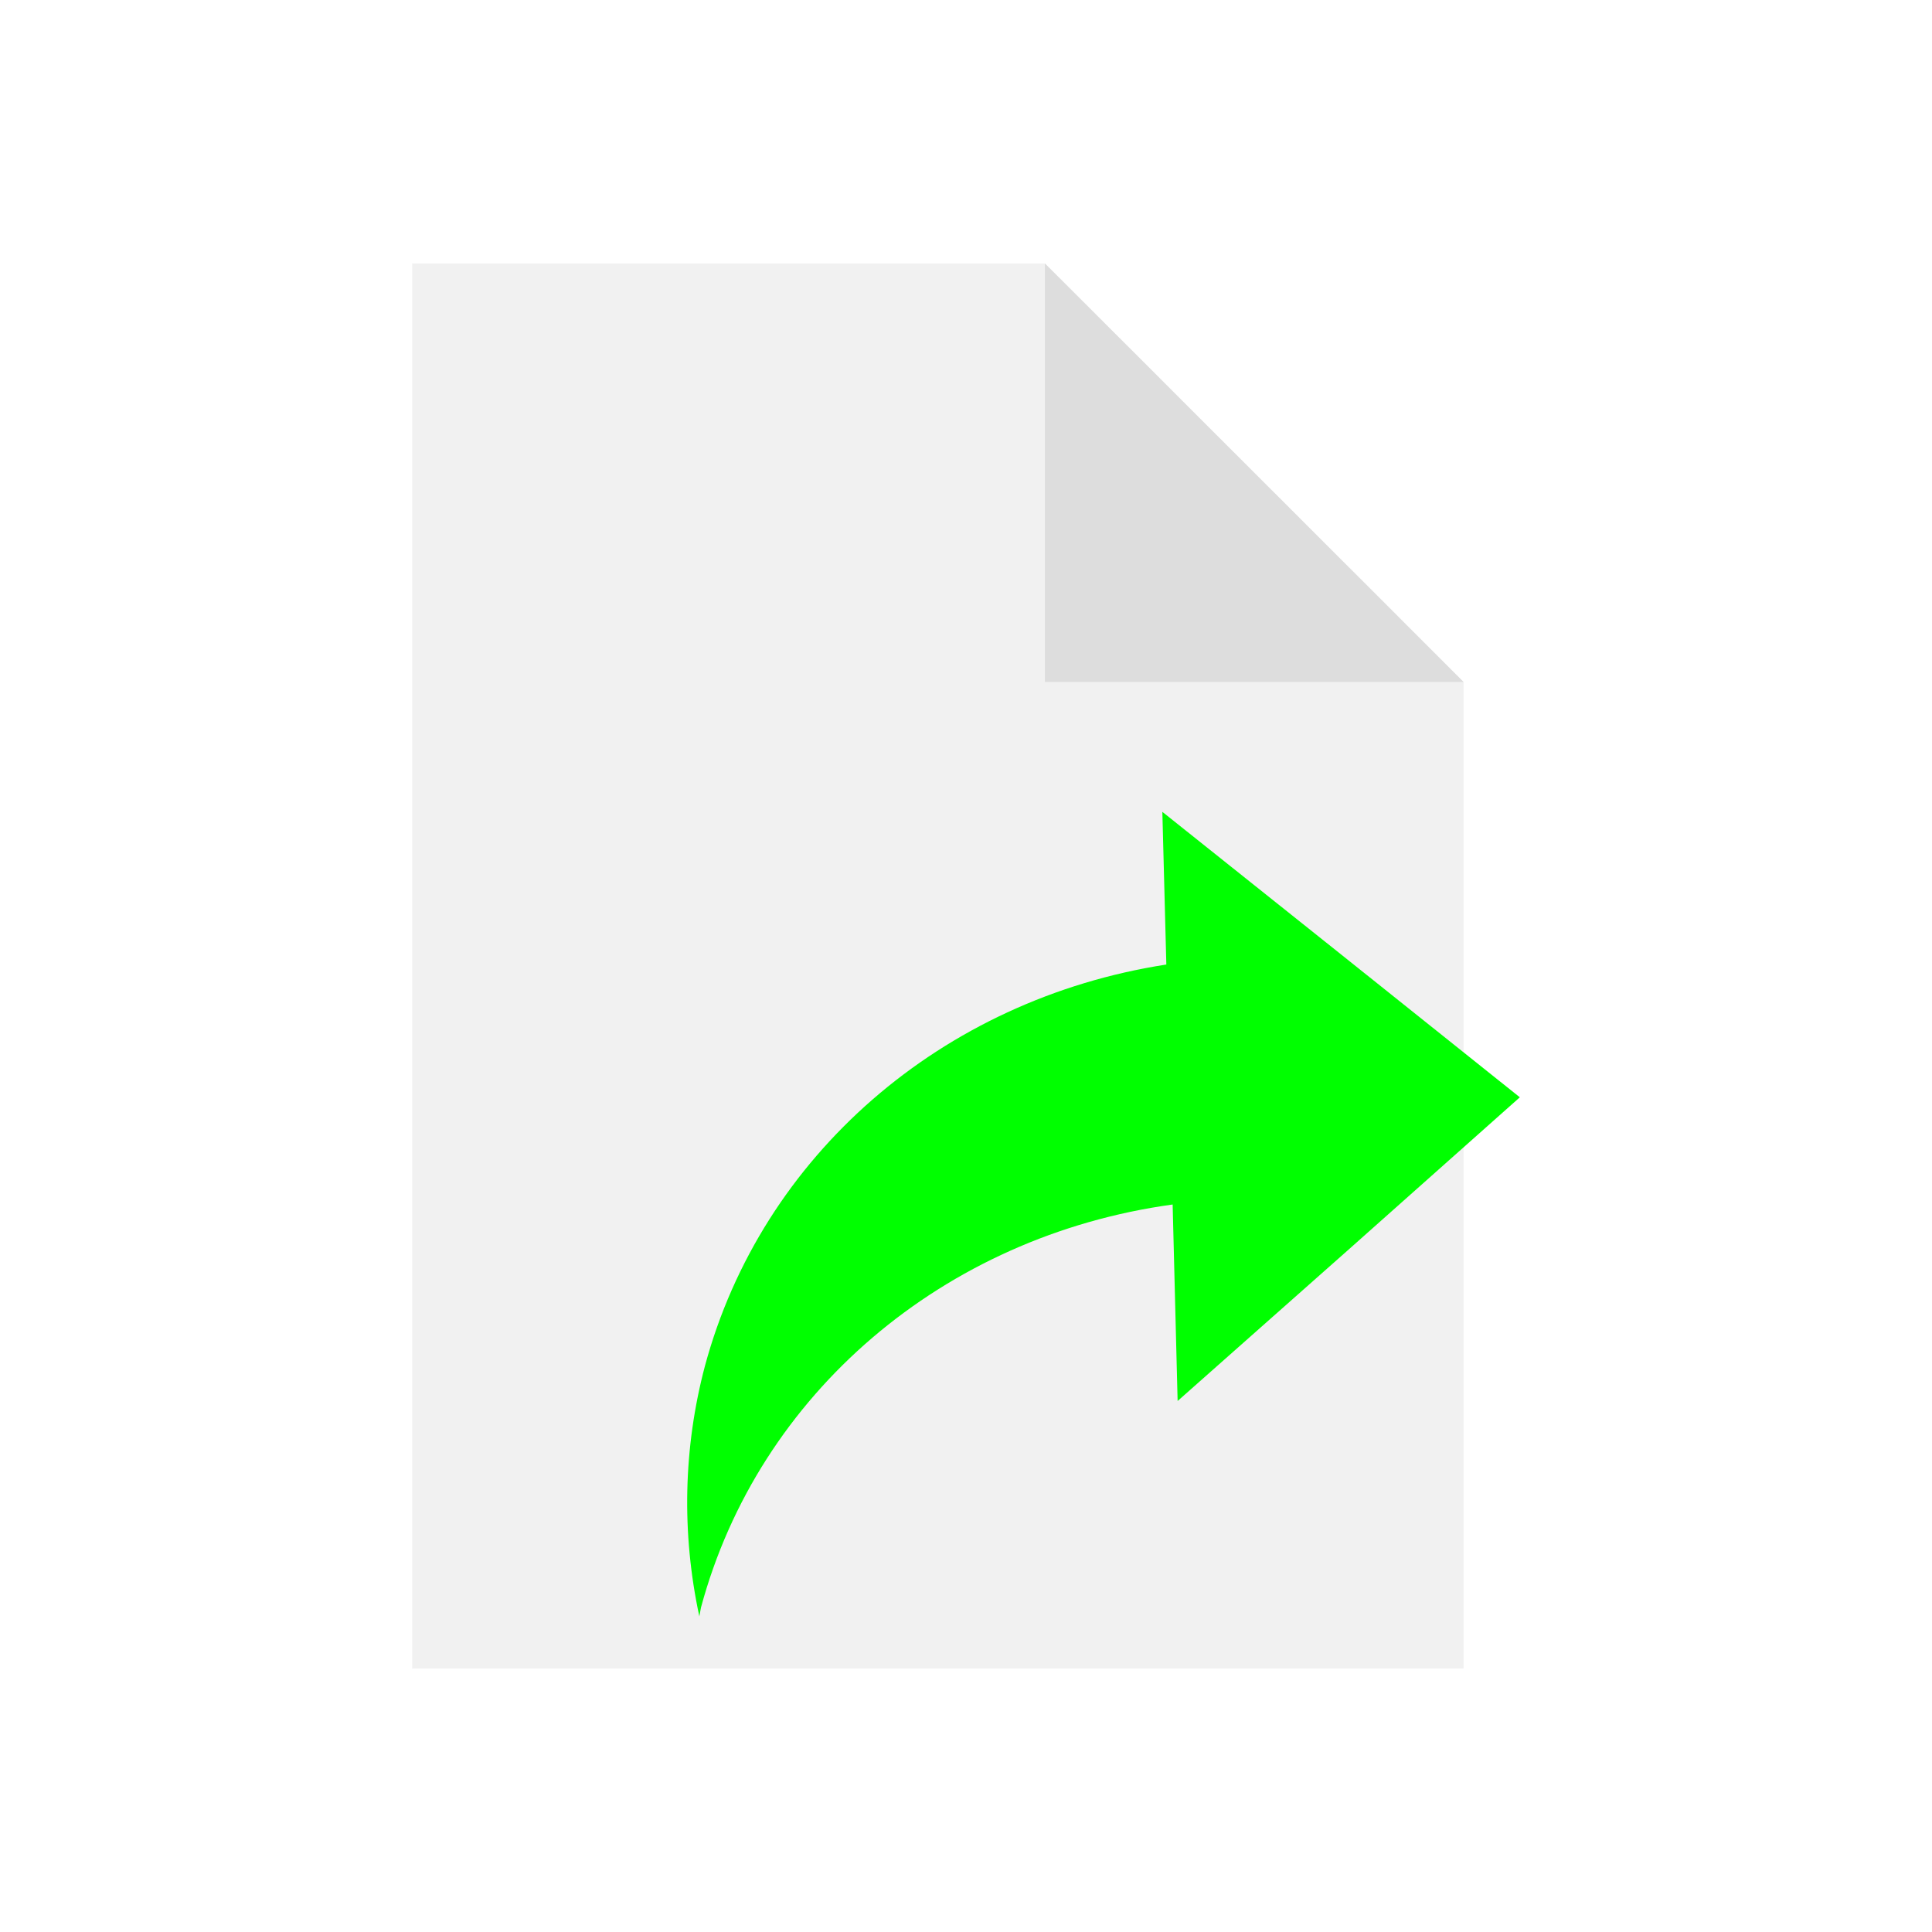
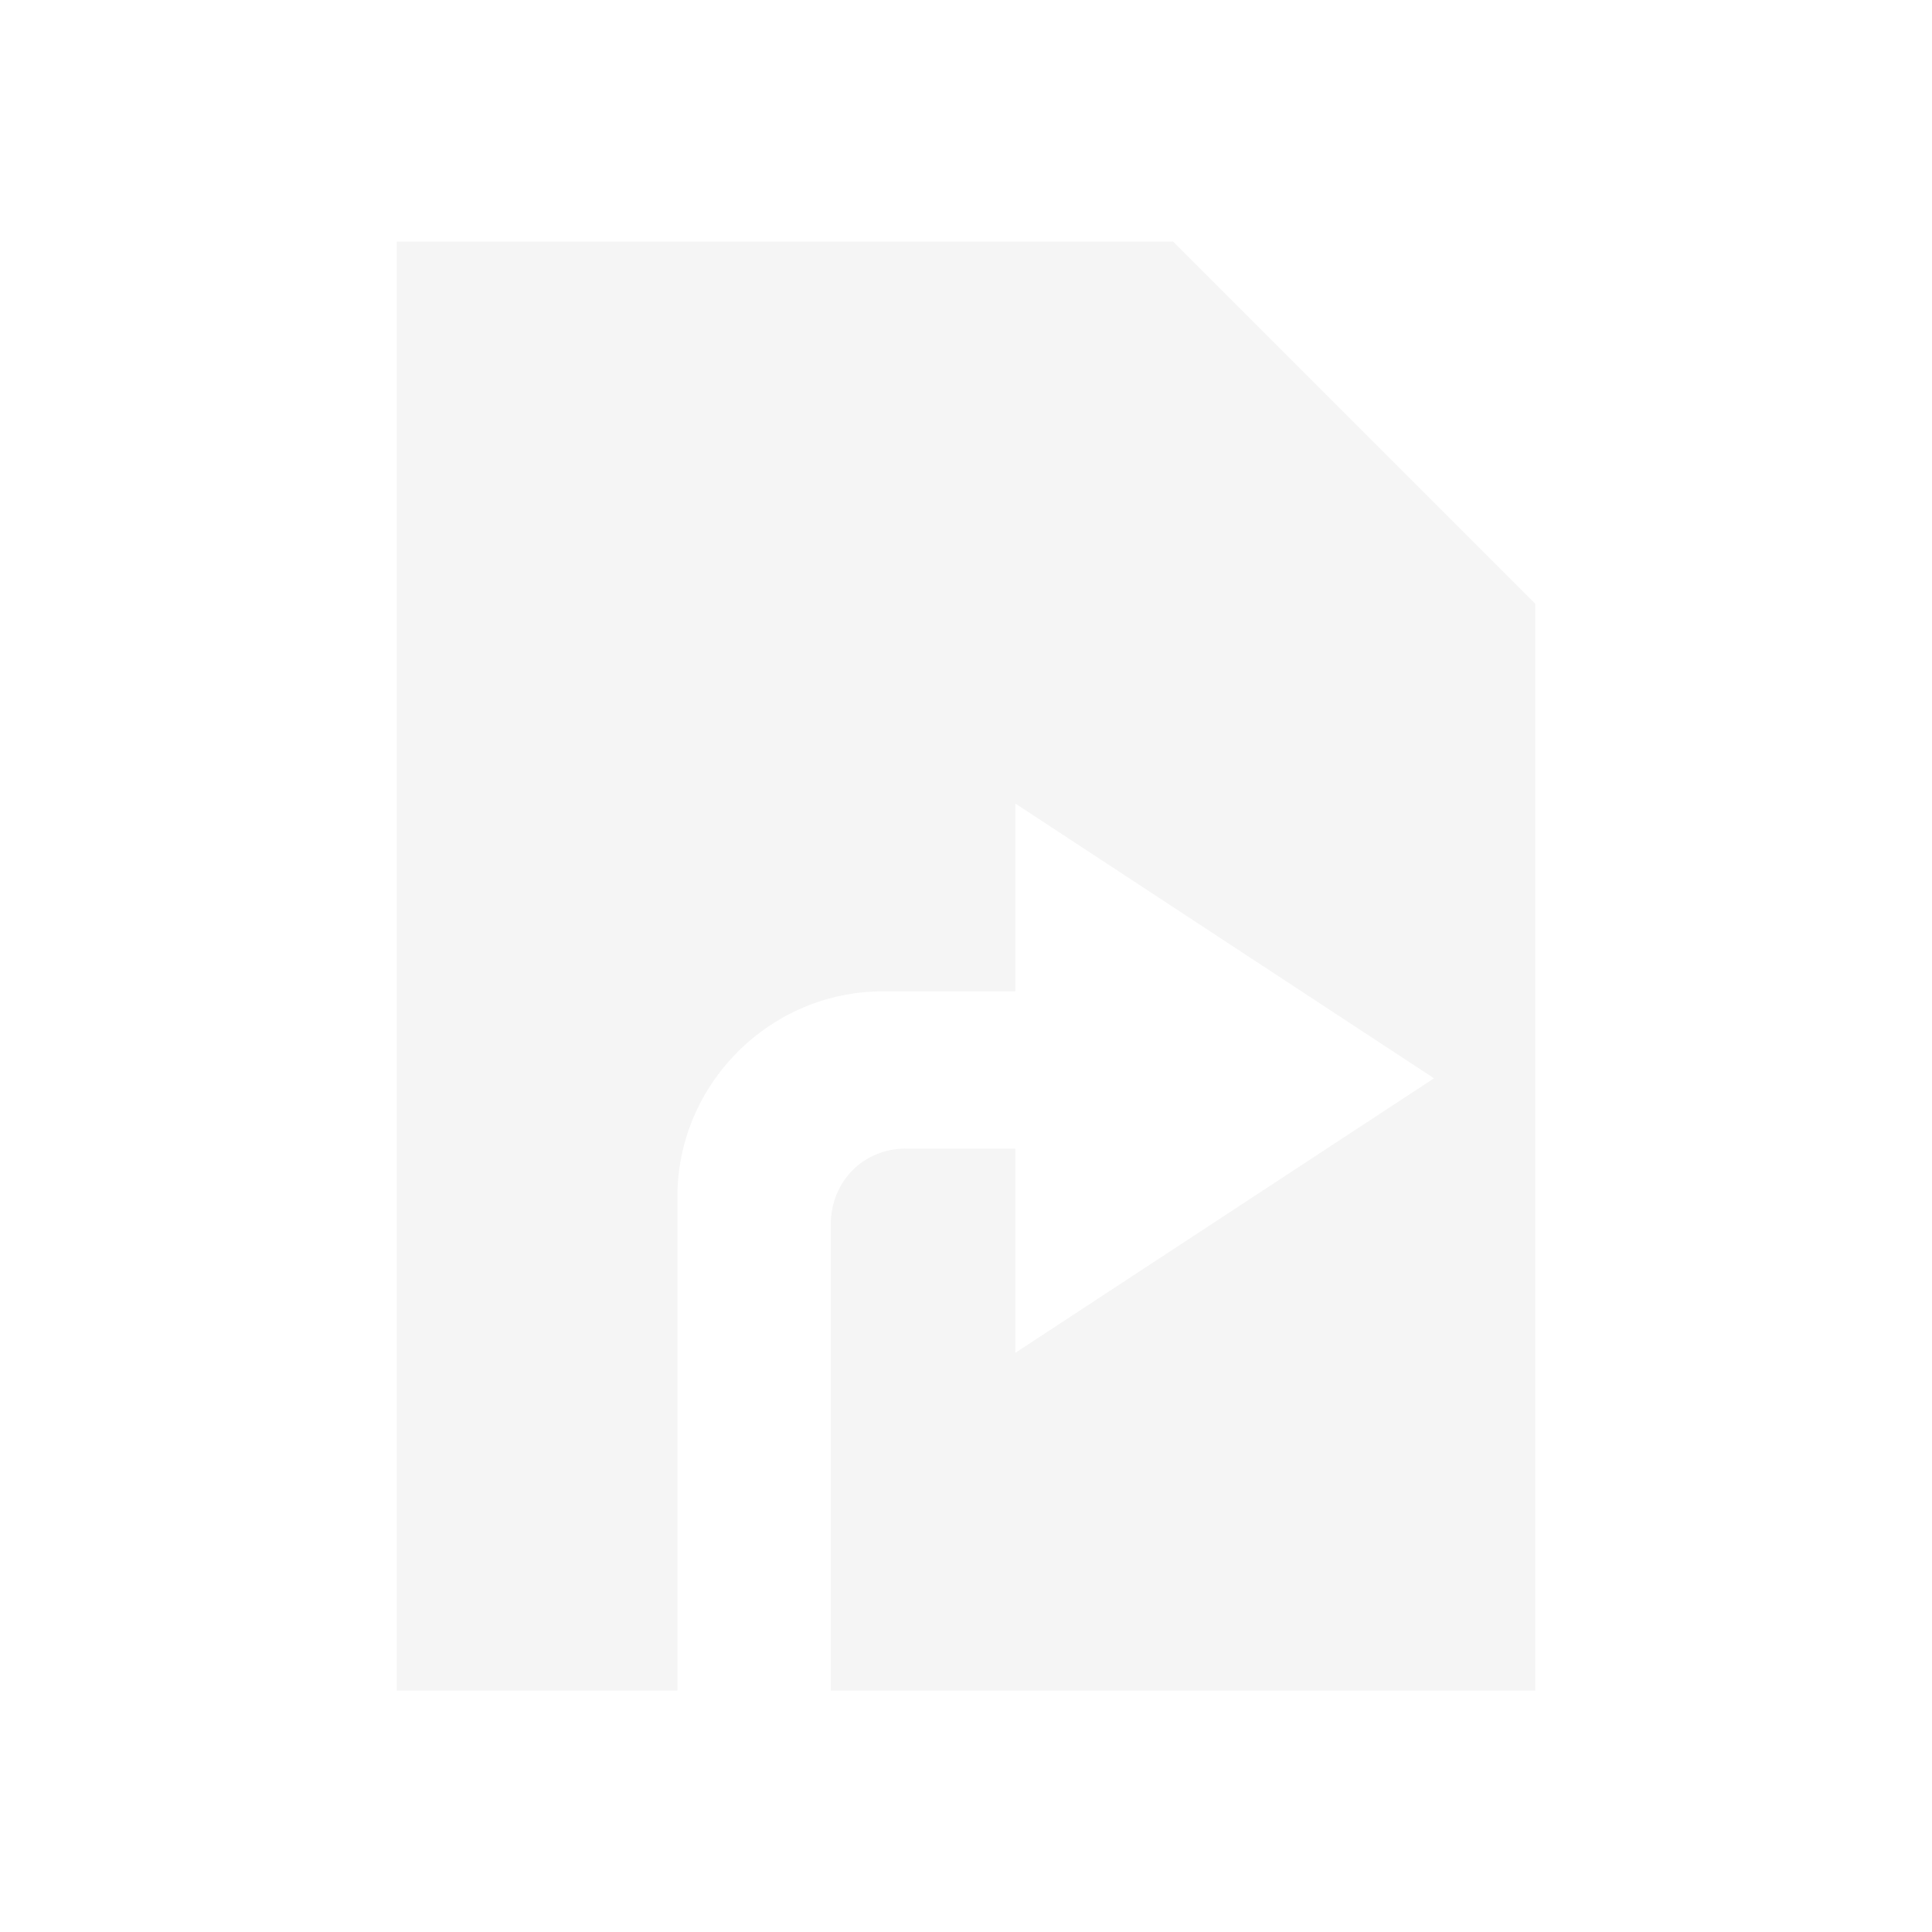
- <svg xmlns="http://www.w3.org/2000/svg" width="24" height="24" viewBox="0 0 6.35 6.35" version="1.1" id="svg8">
-   <defs id="defs2">
+ <svg xmlns="http://www.w3.org/2000/svg" width="24" height="24" viewBox="0 0 24 24" version="1.1" id="svg8">
+   <defs id="ol-defs">
    <style id="current-color-scheme">      .ColorScheme-Text {
        color:#d0d0d0;
        stop-color:#d0d0d0;
      }
      .ColorScheme-Background {
        color:#212121;
        stop-color:#212121;
      }
      .ColorScheme-Highlight {
        color:#0039a9;
        stop-color:#0039a9;
      }
      .ColorScheme-ViewText {
        color:#d0d0d0;
        stop-color:#d0d0d0;
      }
      .ColorScheme-ViewBackground {
        color:#19191b;
        stop-color:#19191b;
      }
      .ColorScheme-ViewHover {
        color:#005cc7;
        stop-color:#005cc7;
      }
      .ColorScheme-ViewFocus{
        color:#002466;
        stop-color:#002466;
      }
      .ColorScheme-ButtonText {
        color:#d0d0d0;
        stop-color:#d0d0d0;
      }
      .ColorScheme-ButtonBackground {
        color:#232323;
        stop-color:#232323;                             
      }                                                 
      .ColorScheme-ButtonHover {                        
        color:#005cc7;                                  
        stop-color:#005cc7;                             
      }                                                 
      .ColorScheme-ButtonFocus{                         
        color:#0039a9;                                  
        stop-color:#0039a9;                             
      }</style>
-     <style id="current-color-scheme-3">      .ColorScheme-Text {
+     <style id="current-color-scheme-7">      .ColorScheme-Text {
        color:#d0d0d0;
        stop-color:#d0d0d0;
      }
      .ColorScheme-Background {
        color:#212121;
        stop-color:#212121;
      }
      .ColorScheme-Highlight {
        color:#0039a9;
        stop-color:#0039a9;
      }
      .ColorScheme-ViewText {
        color:#d0d0d0;
        stop-color:#d0d0d0;
      }
      .ColorScheme-ViewBackground {
        color:#19191b;
        stop-color:#19191b;
      }
      .ColorScheme-ViewHover {
        color:#005cc7;
        stop-color:#005cc7;
      }
      .ColorScheme-ViewFocus{
        color:#002466;
        stop-color:#002466;
      }
      .ColorScheme-ButtonText {
        color:#d0d0d0;
        stop-color:#d0d0d0;
      }
      .ColorScheme-ButtonBackground {
        color:#232323;
        stop-color:#232323;                             
      }                                                 
      .ColorScheme-ButtonHover {                        
        color:#005cc7;                                  
        stop-color:#005cc7;                             
      }                                                 
      .ColorScheme-ButtonFocus{                         
        color:#0039a9;                                  
        stop-color:#0039a9;                             
      }</style>
-     <style id="current-color-scheme-9">      .ColorScheme-Text {
-         color:#d0d0d0;
-         stop-color:#d0d0d0;
+     <style type="text/css" id="current-color-scheme-6">
+       .ColorScheme-Text {
+         color:#f2f2f2;
      }
-       .ColorScheme-Background {
-         color:#212121;
-         stop-color:#212121;
-       }
-       .ColorScheme-Highlight {
-         color:#0039a9;
-         stop-color:#0039a9;
-       }
-       .ColorScheme-ViewText {
-         color:#d0d0d0;
-         stop-color:#d0d0d0;
-       }
-       .ColorScheme-ViewBackground {
-         color:#19191b;
-         stop-color:#19191b;
-       }
-       .ColorScheme-ViewHover {
-         color:#005cc7;
-         stop-color:#005cc7;
-       }
-       .ColorScheme-ViewFocus{
-         color:#002466;
-         stop-color:#002466;
-       }
-       .ColorScheme-ButtonText {
-         color:#d0d0d0;
-         stop-color:#d0d0d0;
-       }
-       .ColorScheme-ButtonBackground {
-         color:#232323;
-         stop-color:#232323;                             
-       }                                                 
-       .ColorScheme-ButtonHover {                        
-         color:#005cc7;                                  
-         stop-color:#005cc7;                             
-       }                                                 
-       .ColorScheme-ButtonFocus{                         
-         color:#0039a9;                                  
-         stop-color:#0039a9;                             
-       }</style>
+       </style>
+     <linearGradient id="a" y1="392.36" y2="365.36" gradientUnits="userSpaceOnUse" x2="0" gradientTransform="translate(471.3181,349.931)">
+       <stop stop-color="#ffffff" stop-opacity="0" id="stop2" />
+       <stop offset="1" stop-color="#ffffff" stop-opacity=".2" id="stop4" />
+     </linearGradient>
+     <linearGradient id="linearGradient4314" y1="392.36" y2="365.36" gradientUnits="userSpaceOnUse" x2="0" gradientTransform="translate(309.57,152.44)">
+       <stop stop-color="#ffffff" stop-opacity="0" id="stop4310" />
+       <stop offset="1" stop-color="#ffffff" stop-opacity=".2" id="stop4312" />
+     </linearGradient>
+     <linearGradient id="a-3" y1="392.36" y2="365.36" gradientUnits="userSpaceOnUse" x2="0" gradientTransform="translate(471.3181,349.931)">
+       <stop stop-color="#ffffff" stop-opacity="0" id="stop2-5" />
+       <stop offset="1" stop-color="#ffffff" stop-opacity=".2" id="stop4-6" />
+     </linearGradient>
+     <linearGradient id="linearGradient4314-2" y1="392.36" y2="365.36" gradientUnits="userSpaceOnUse" x2="0" gradientTransform="translate(309.57,152.44)">
+       <stop stop-color="#ffffff" stop-opacity="0" id="stop4310-9" />
+       <stop offset="1" stop-color="#ffffff" stop-opacity=".2" id="stop4312-1" />
+     </linearGradient>
+     <linearGradient id="a-6" y1="392.36" y2="365.36" gradientUnits="userSpaceOnUse" x2="0" gradientTransform="translate(471.3181,349.931)">
+       <stop stop-color="#ffffff" stop-opacity="0" id="stop2-2" />
+       <stop offset="1" stop-color="#ffffff" stop-opacity=".2" id="stop4-9" />
+     </linearGradient>
+     <linearGradient id="linearGradient4314-1" y1="392.36" y2="365.36" gradientUnits="userSpaceOnUse" x2="0" gradientTransform="translate(309.57,152.44)">
+       <stop stop-color="#ffffff" stop-opacity="0" id="stop4310-2" />
+       <stop offset="1" stop-color="#ffffff" stop-opacity=".2" id="stop4312-7" />
+     </linearGradient>
+     <linearGradient gradientTransform="translate(471.3181,349.931)" x2="0" gradientUnits="userSpaceOnUse" y2="365.36" y1="392.36" id="a-0">
+       <stop id="stop2-6" stop-opacity="0" stop-color="#ffffff" />
+       <stop id="stop4-2" stop-opacity=".2" stop-color="#ffffff" offset="1" />
+     </linearGradient>
+     <linearGradient gradientTransform="translate(309.57,152.44)" x2="0" gradientUnits="userSpaceOnUse" y2="365.36" y1="392.36" id="linearGradient4314-6">
+       <stop id="stop4310-1" stop-opacity="0" stop-color="#ffffff" />
+       <stop id="stop4312-8" stop-opacity=".2" stop-color="#ffffff" offset="1" />
+     </linearGradient>
  </defs>
-   <g id="g4927" transform="scale(1.090909)">
-     <g style="opacity:1" id="g4287" transform="matrix(0.1924242,0,0,0.1924242,0.2339965,0.7937501)">
-       <path id="rect4264" d="M 5.237,0 V 11 22 H 21.7 V 6.553 L 15.145,0 Z" style="opacity:0.298;vector-effect:none;fill:#d0d0d0;stroke-width:1.1;stroke-linecap:square" />
-       <path id="path4273" d="M 21.7,6.553 15.145,-4e-7 v 6.553 z" style="opacity:0.628;vector-effect:none;fill:#d0d0d0;stroke-width:1.1;stroke-linecap:square" />
-     </g>
-     <path style="vector-effect:none;fill:#00ff00;stroke-width:0.599;stroke-linecap:round" d="m 3.502,2.446 0.012,0.46 A 1.781,1.688 15 0 0 2.124,4.115 1.781,1.688 15 0 0 2.107,4.87 1.781,1.688 15 0 1 2.112,4.843 1.781,1.688 15 0 1 3.533,3.629 L 3.548,4.221 4.064,3.764 4.579,3.306 4.041,2.876 Z" id="ellipse4295" />
-     <rect style="fill:none;stroke:none;stroke-width:0.106;stroke-linecap:round;stroke-linejoin:round" id="rect4948" width="5.821" height="5.821" x="0" y="0" />
+   <g id="g4330" transform="matrix(3,0,0,3,0,-24)" style="stroke-width:0.333">
+     <rect y="8" x="0" height="8" width="8" id="rect4264" style="vector-effect:none;fill:none;stroke-width:0.727;stroke-linecap:round" />
+     <path id="use15" d="m 1.643,9 v 6 h 1.162 v -2.045 c 0,-0.466 0.383,-0.85 0.85,-0.85 h 0.549 v -0.778 l 1.734,1.138 -1.734,1.137 V 12.756 H 3.752 c -0.177,0 -0.31,0.135 -0.312,0.312 V 15 H 6.357 V 10.5 L 4.857,9 Z" style="color:#000000;opacity:0.6;color-interpolation:sRGB;color-interpolation-filters:linearRGB;fill:#eeeeee;stroke-width:0.262;color-rendering:auto;image-rendering:auto;shape-rendering:auto;text-rendering:auto" />
  </g>
</svg>
